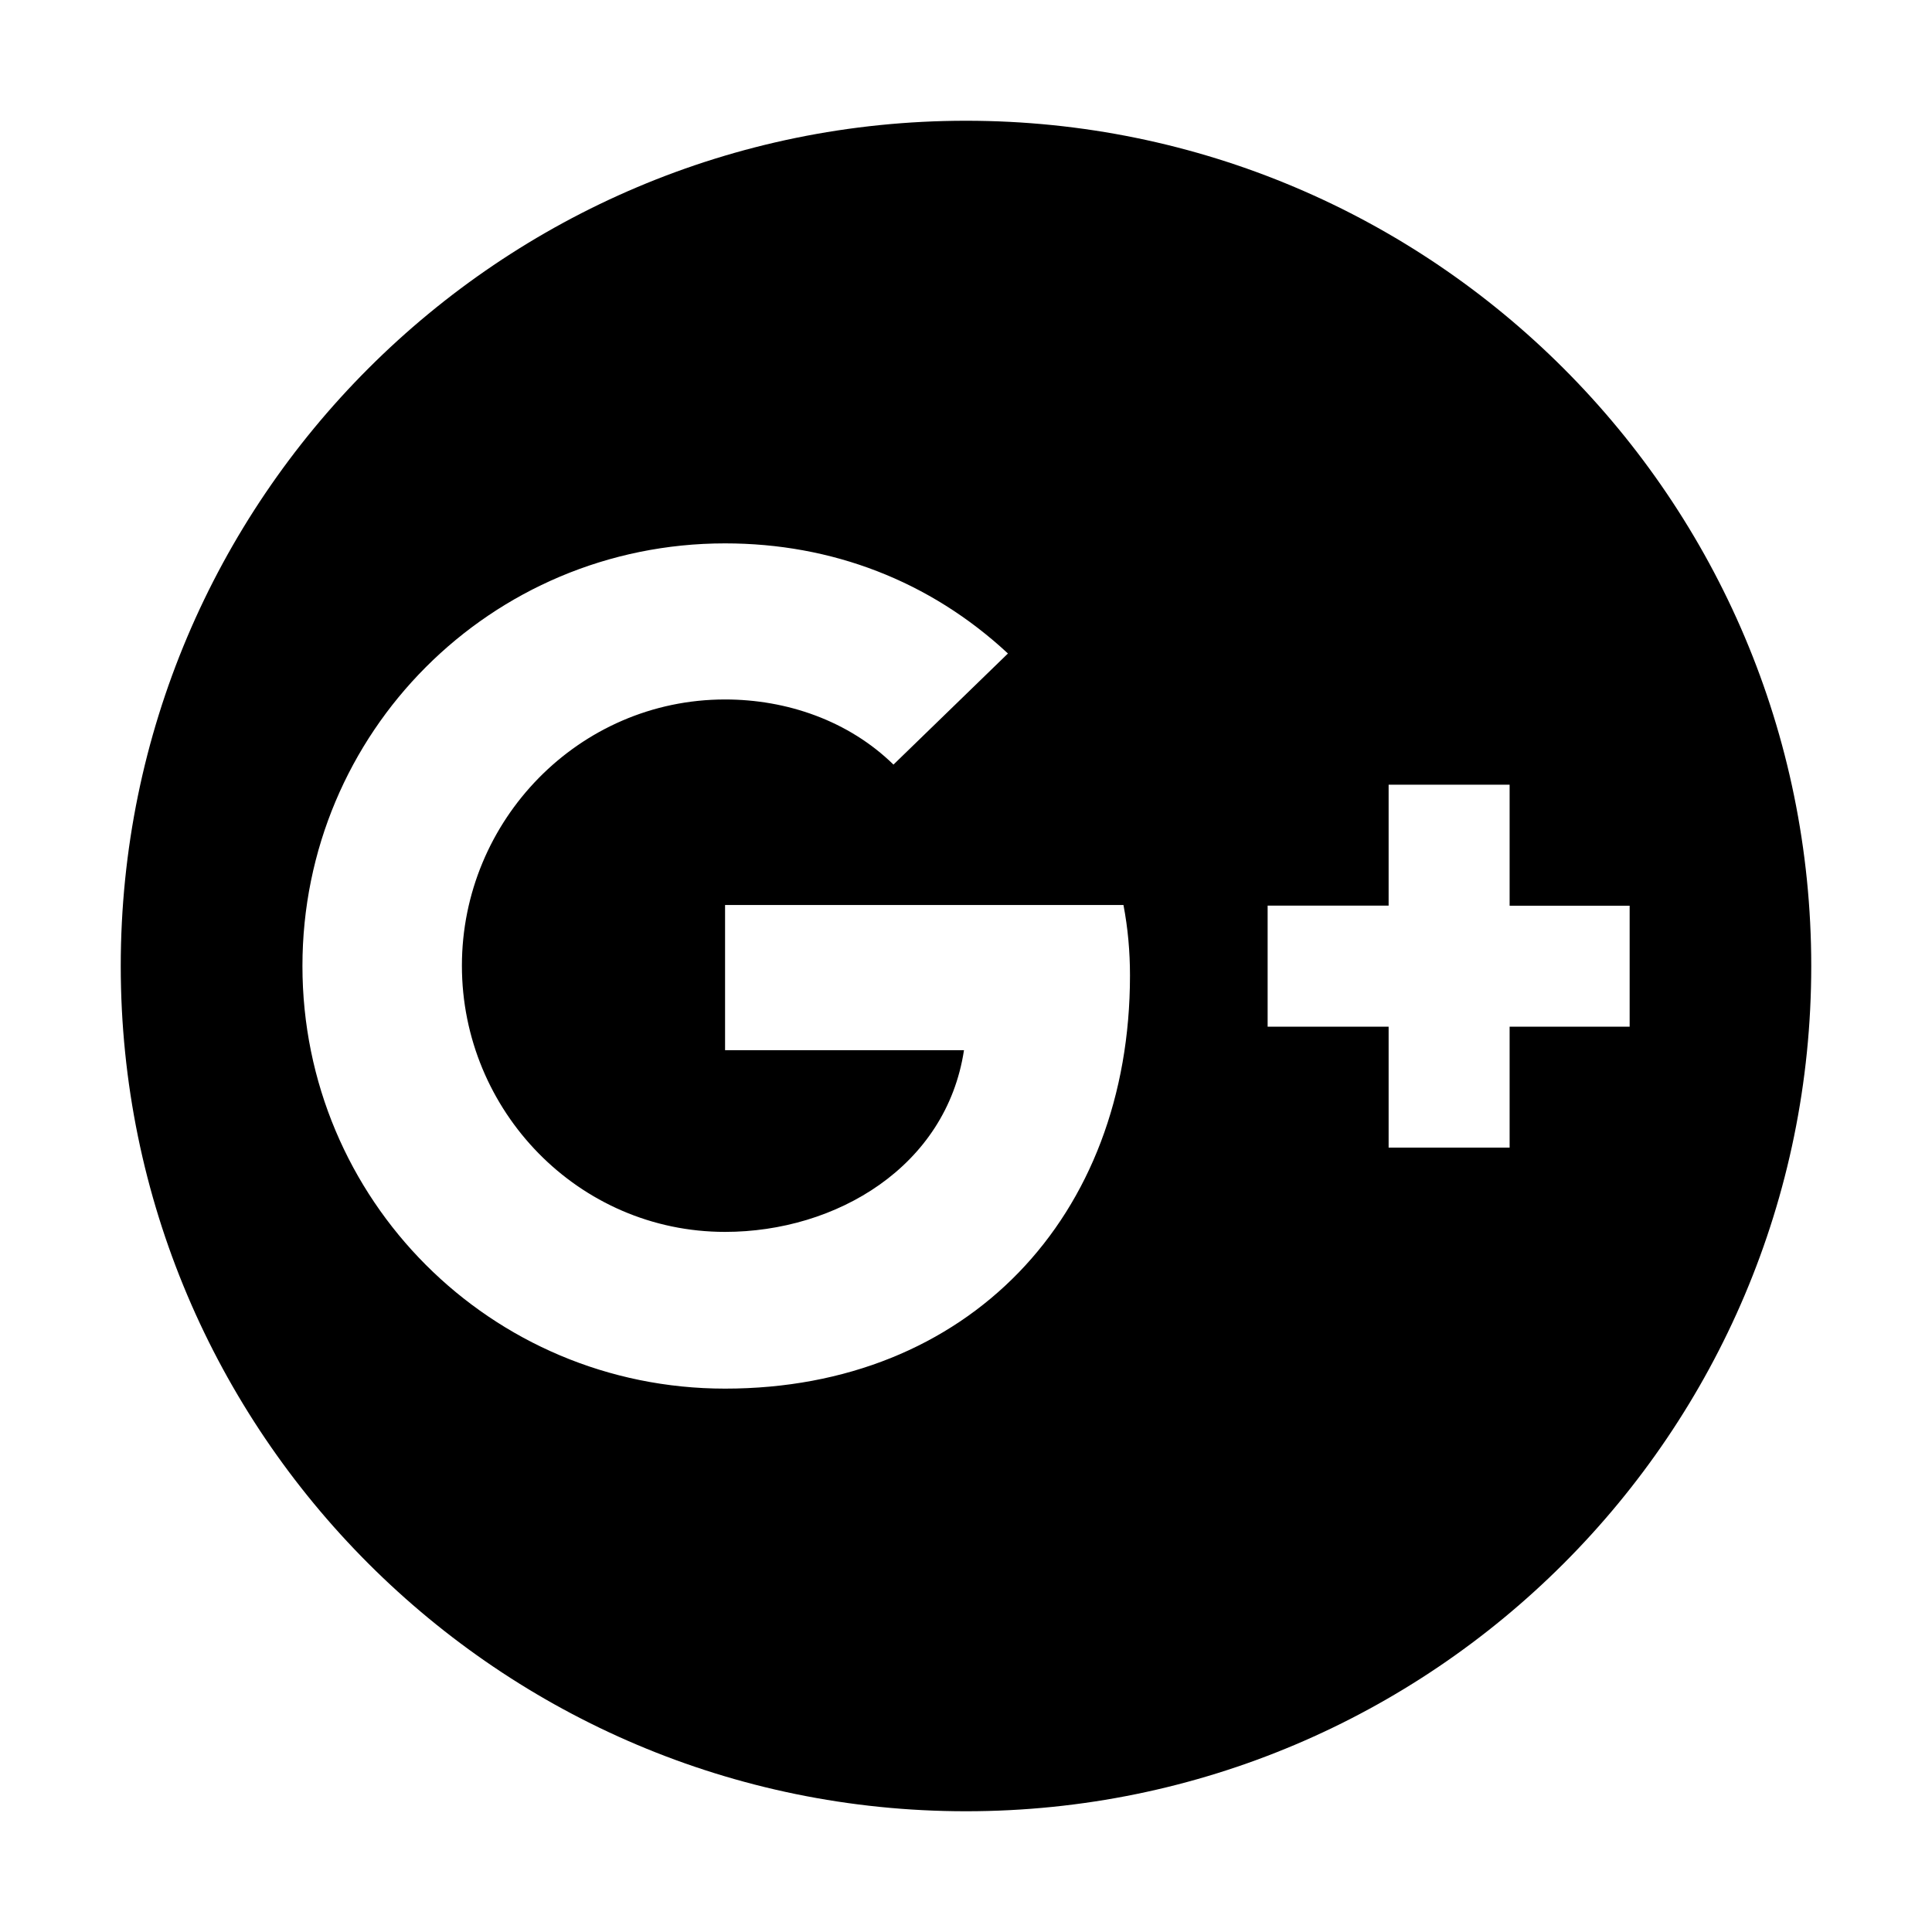
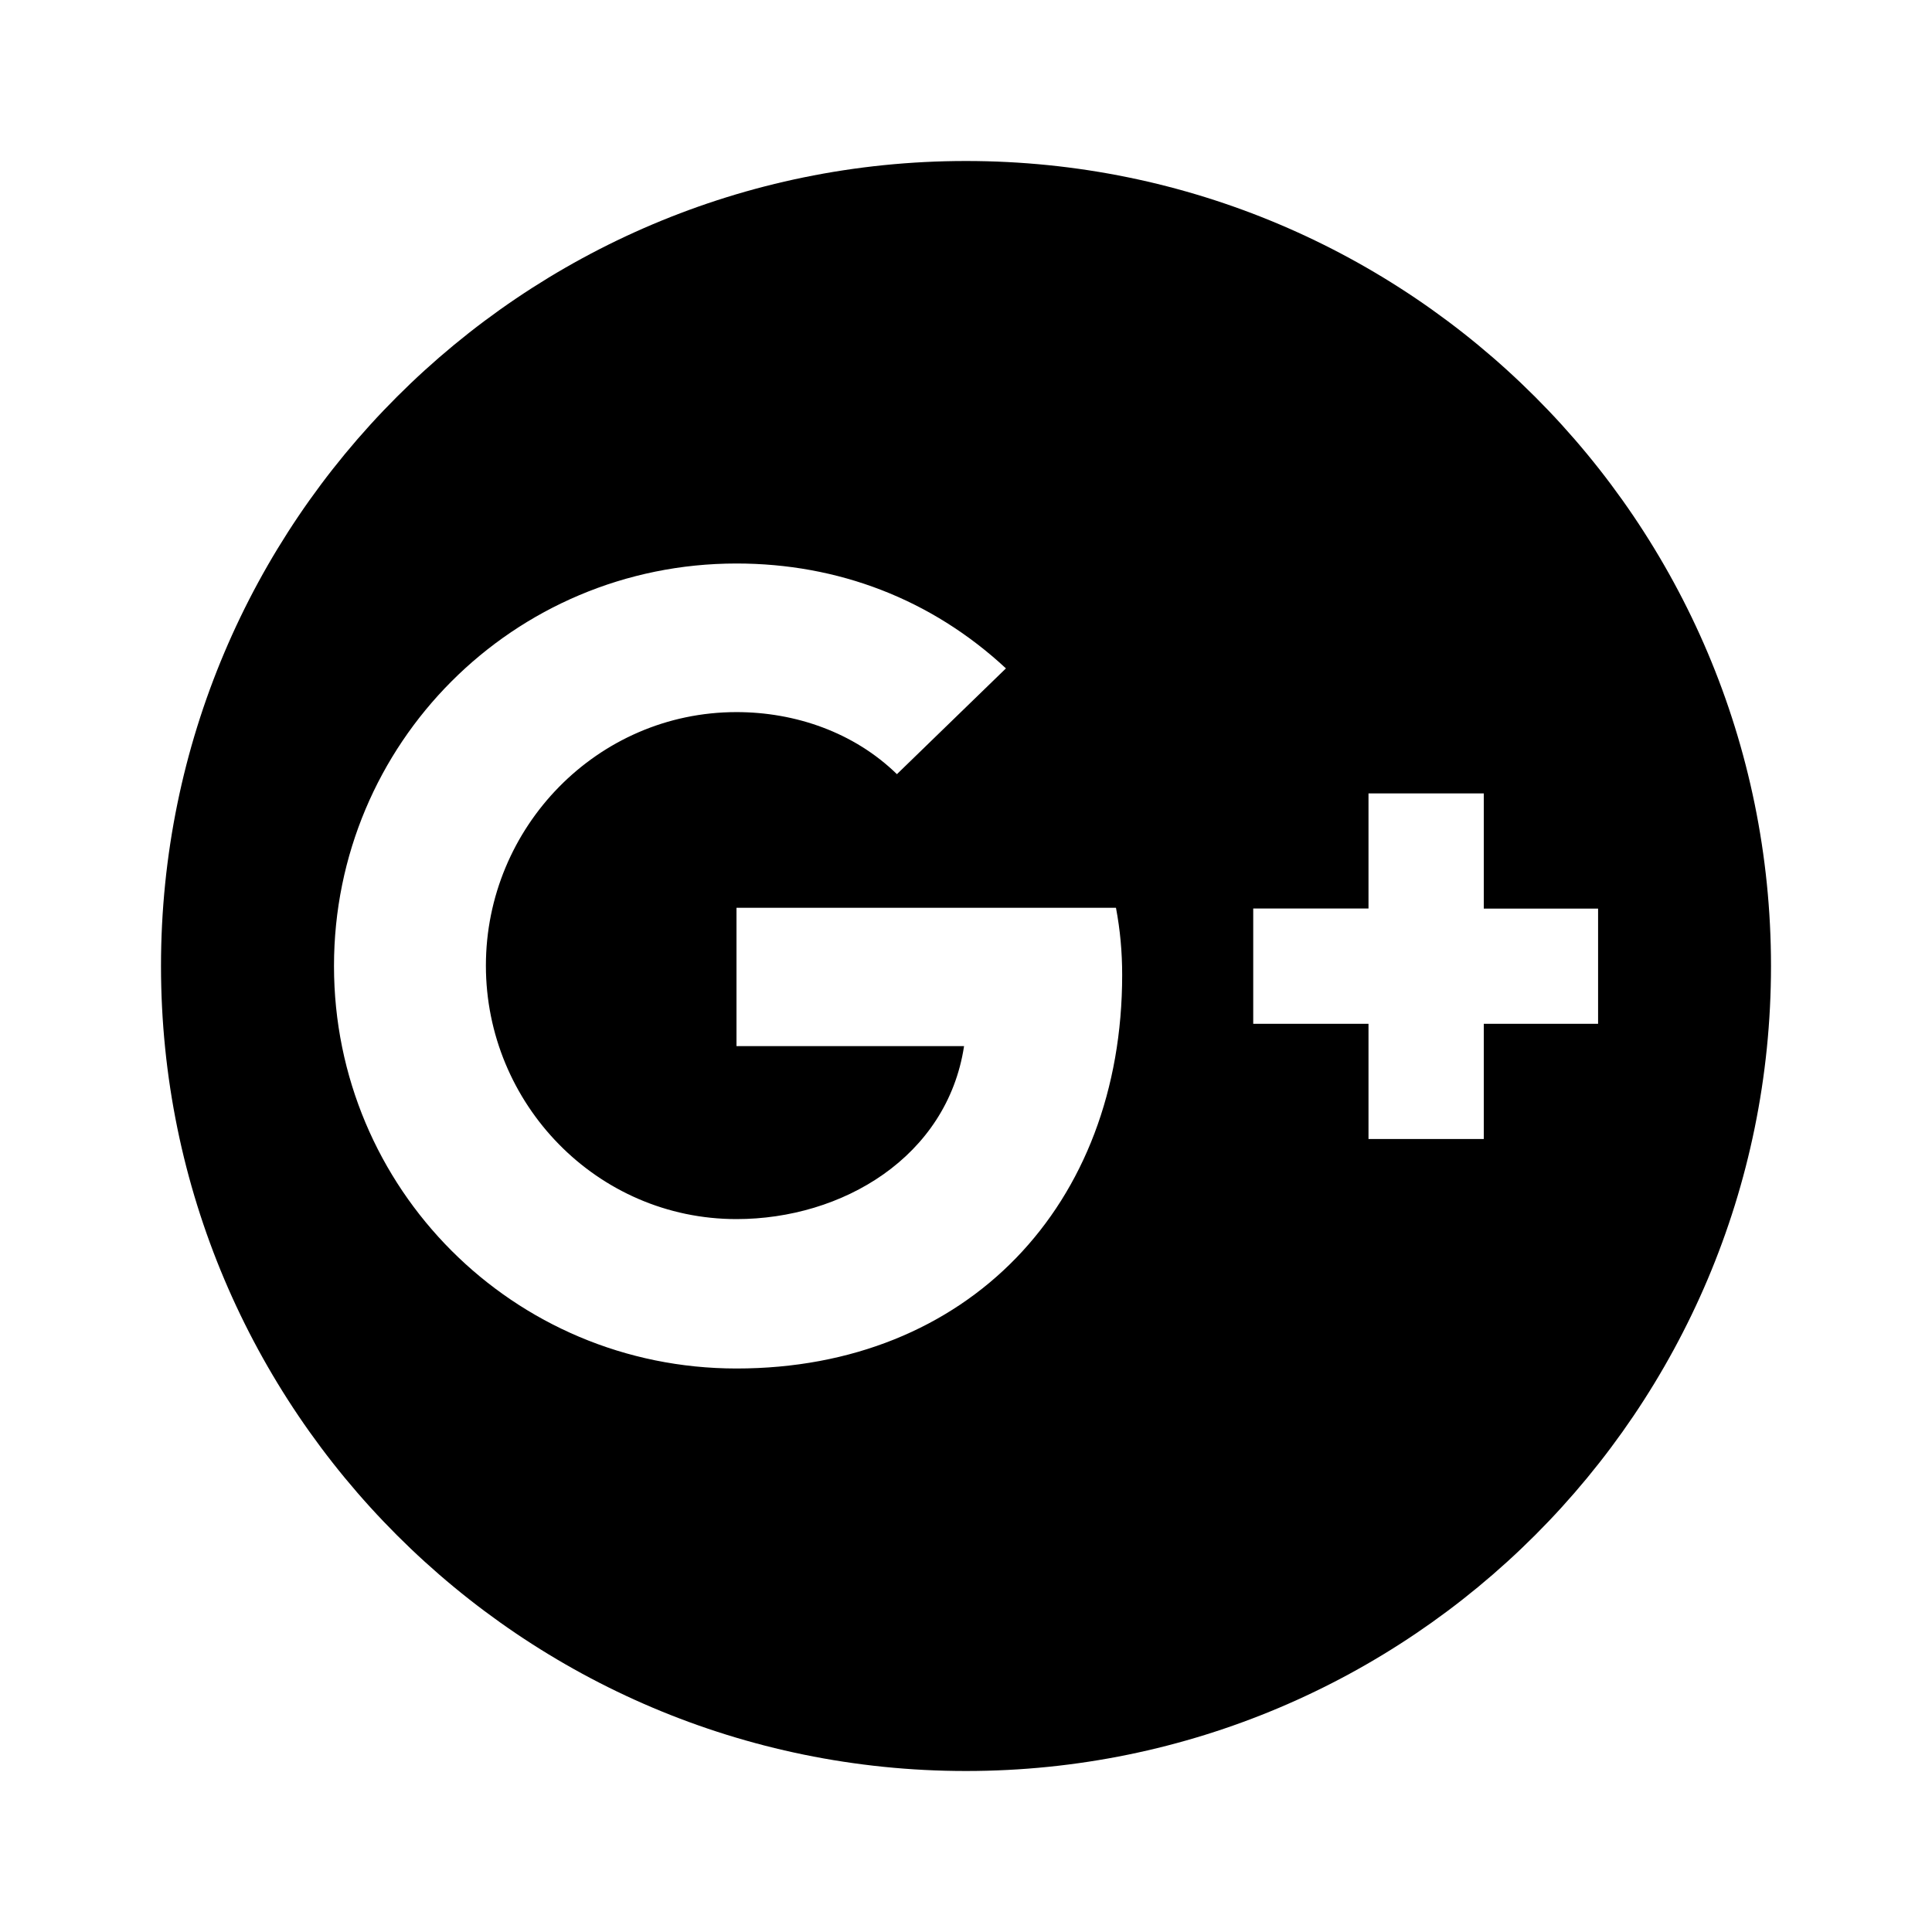
<svg xmlns="http://www.w3.org/2000/svg" version="1.1" id="icon_googleplus" x="0px" y="0px" width="24px" height="24px" viewBox="0 0 24 24" enable-background="new 0 0 24 24" xml:space="preserve">
-   <path d="M12,1.5C6.204,1.5,1.5,6.204,1.5,12S6.204,22.5,12,22.5S22.5,17.796,22.5,12S17.796,1.5,12,1.5z M9.007,17.25  c-2.913,0-5.25-2.35-5.25-5.25s2.337-5.25,5.25-5.25c1.325,0,2.544,0.466,3.514,1.368l-1.422,1.38  C10.54,8.952,9.773,8.689,9.007,8.689c-1.817,0-3.269,1.503-3.269,3.307c0,1.804,1.448,3.307,3.269,3.307  c1.38,0,2.748-0.81,2.968-2.257H9.007v-1.804h4.949c0.055,0.288,0.081,0.576,0.081,0.876C14.037,15.116,12.025,17.25,9.007,17.25z   M18.753,12.754v1.502H17.25v-1.502h-1.503V11.25h1.503V9.748h1.503v1.503h1.491v1.503H18.753z" />
+   <path d="M12,2C6.48,2,2,6.48,2,12c0,5.52,4.48,10,10,10c5.52,0,10-4.48,10-10C22,6.48,17.52,2,12,2z M9.149,17c-2.774,0-5-2.237-5-5  c0-2.762,2.226-5,5-5c1.262,0,2.423,0.444,3.347,1.303l-1.354,1.314c-0.533-0.52-1.263-0.771-1.993-0.771  c-1.73,0-3.113,1.431-3.113,3.149c0,1.718,1.379,3.149,3.113,3.149c1.314,0,2.617-0.771,2.827-2.149H9.149v-1.718h4.714  c0.052,0.274,0.077,0.548,0.077,0.834C13.94,14.968,12.024,17,9.149,17z M18.432,12.718v1.431H17v-1.431h-1.432v-1.432H17v-1.43  h1.432v1.431h1.42v1.431H18.432z" />
</svg>
